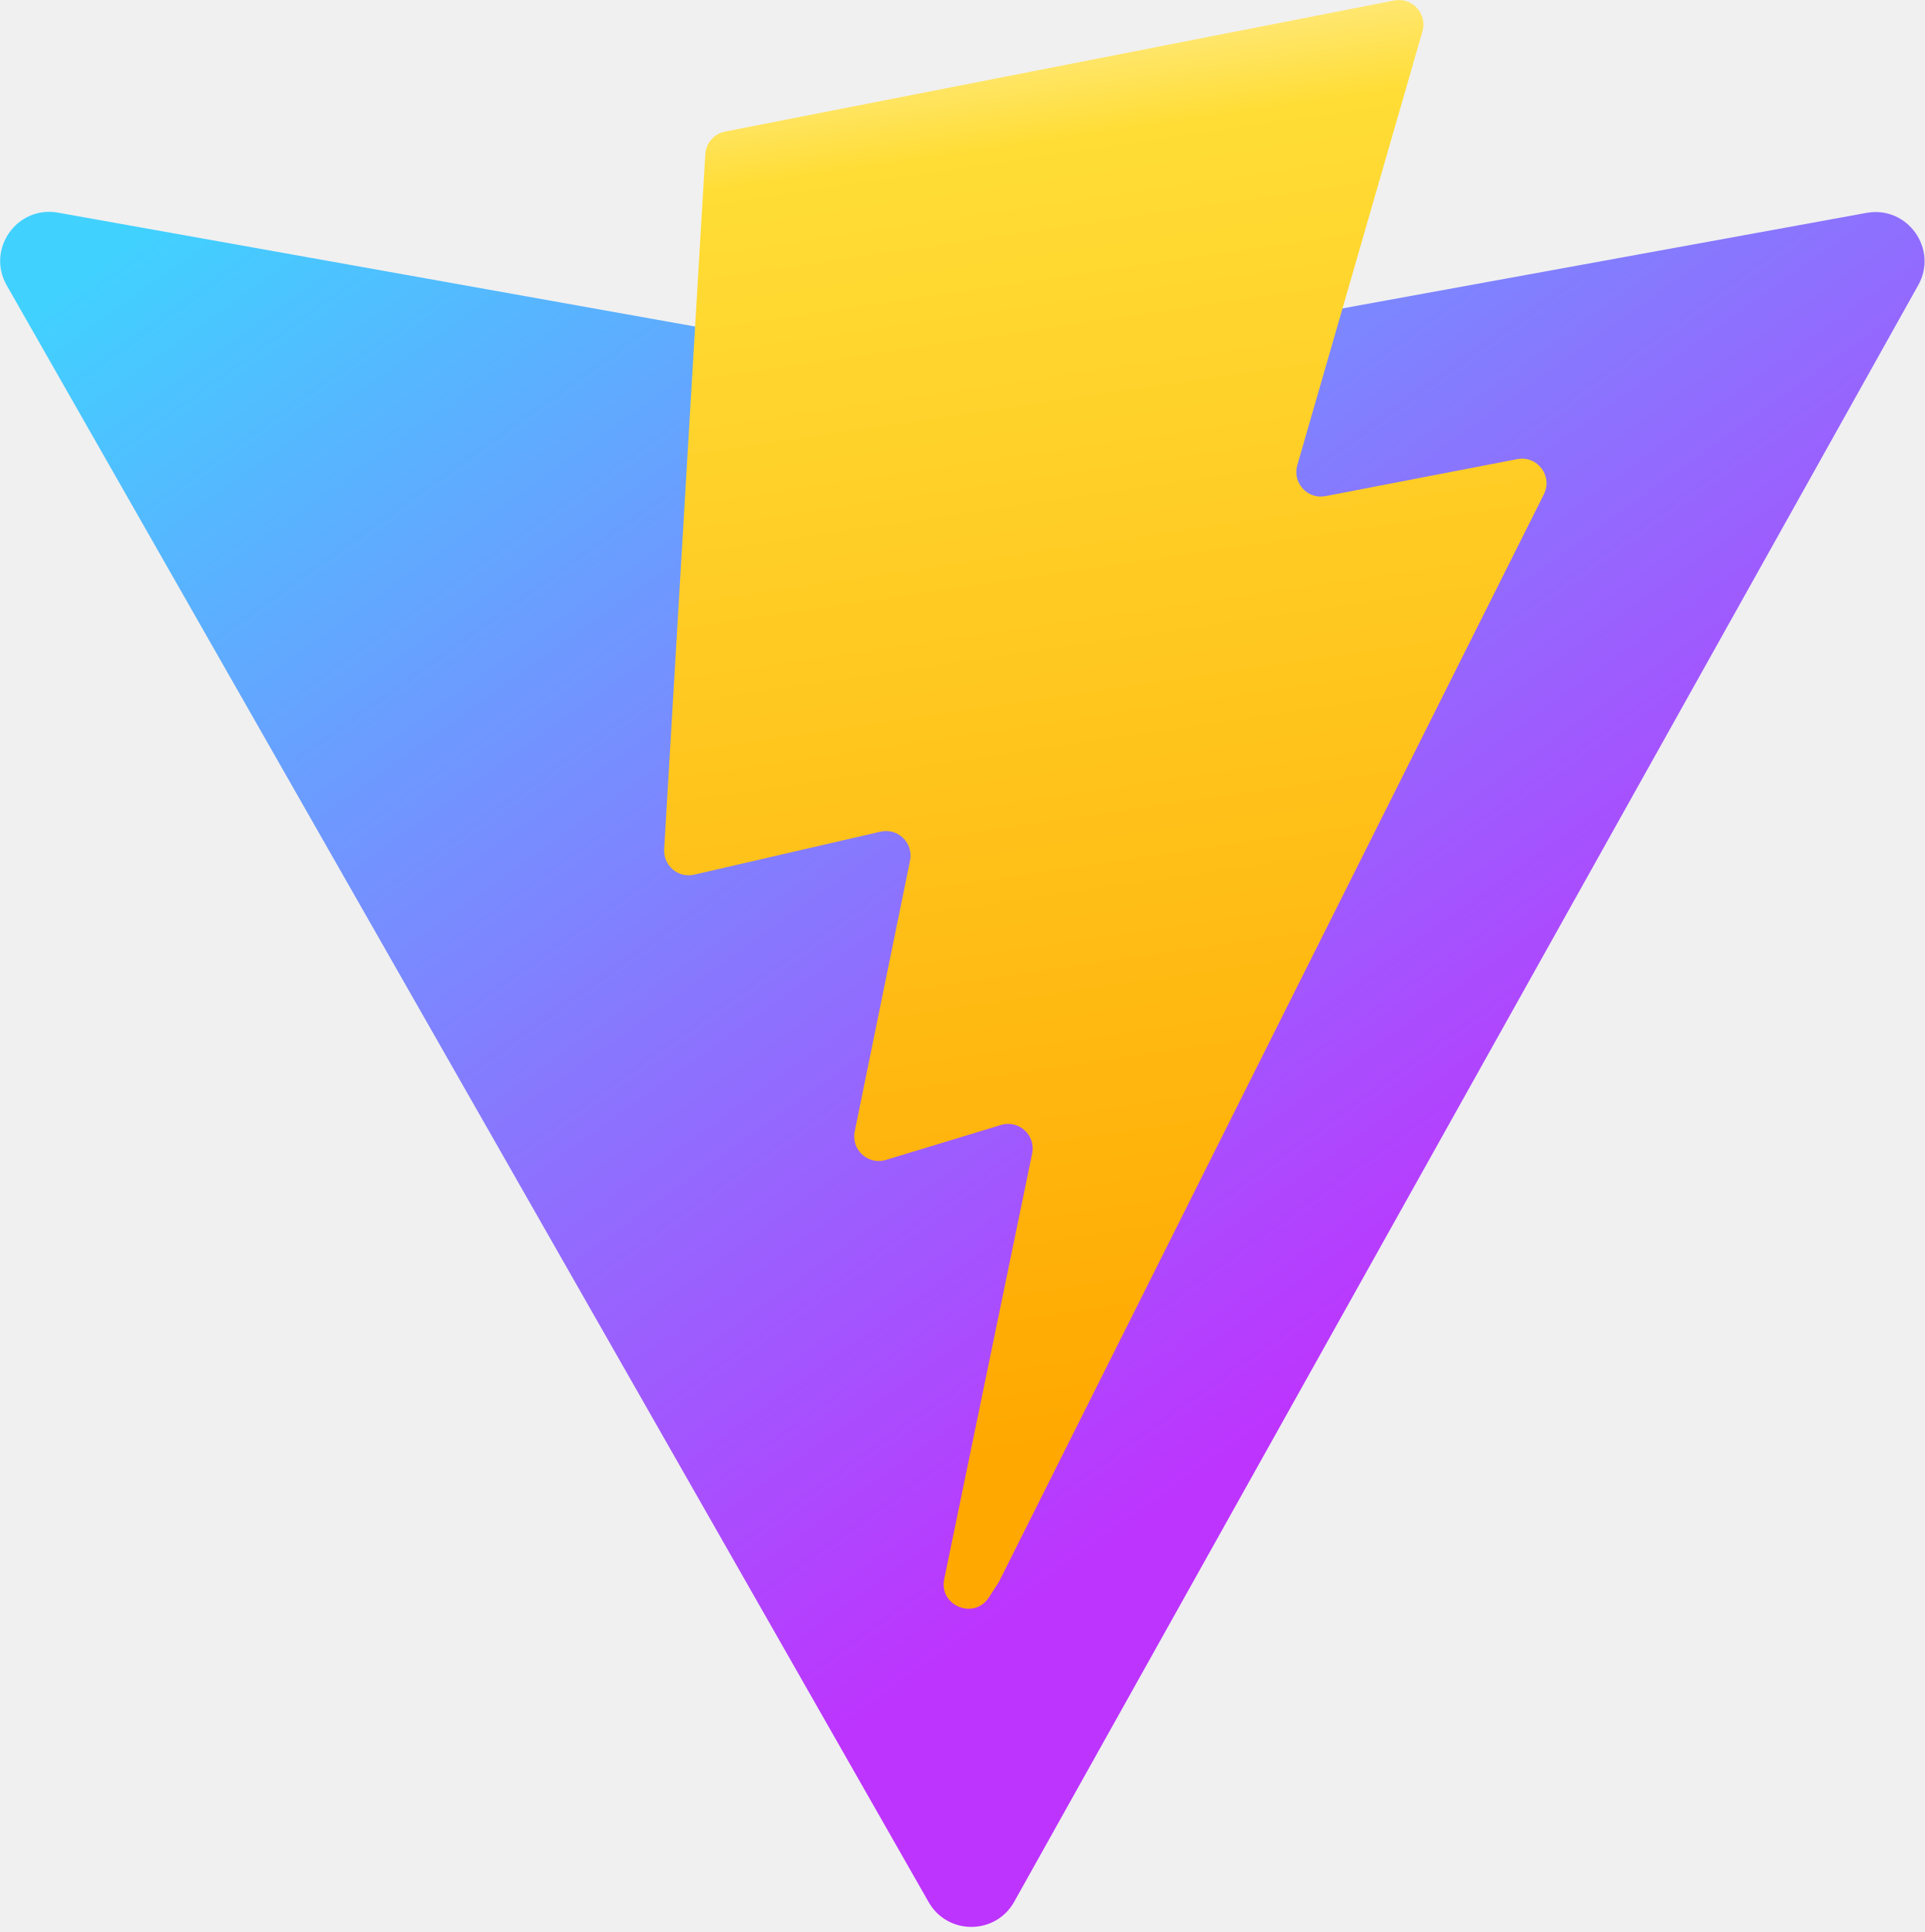
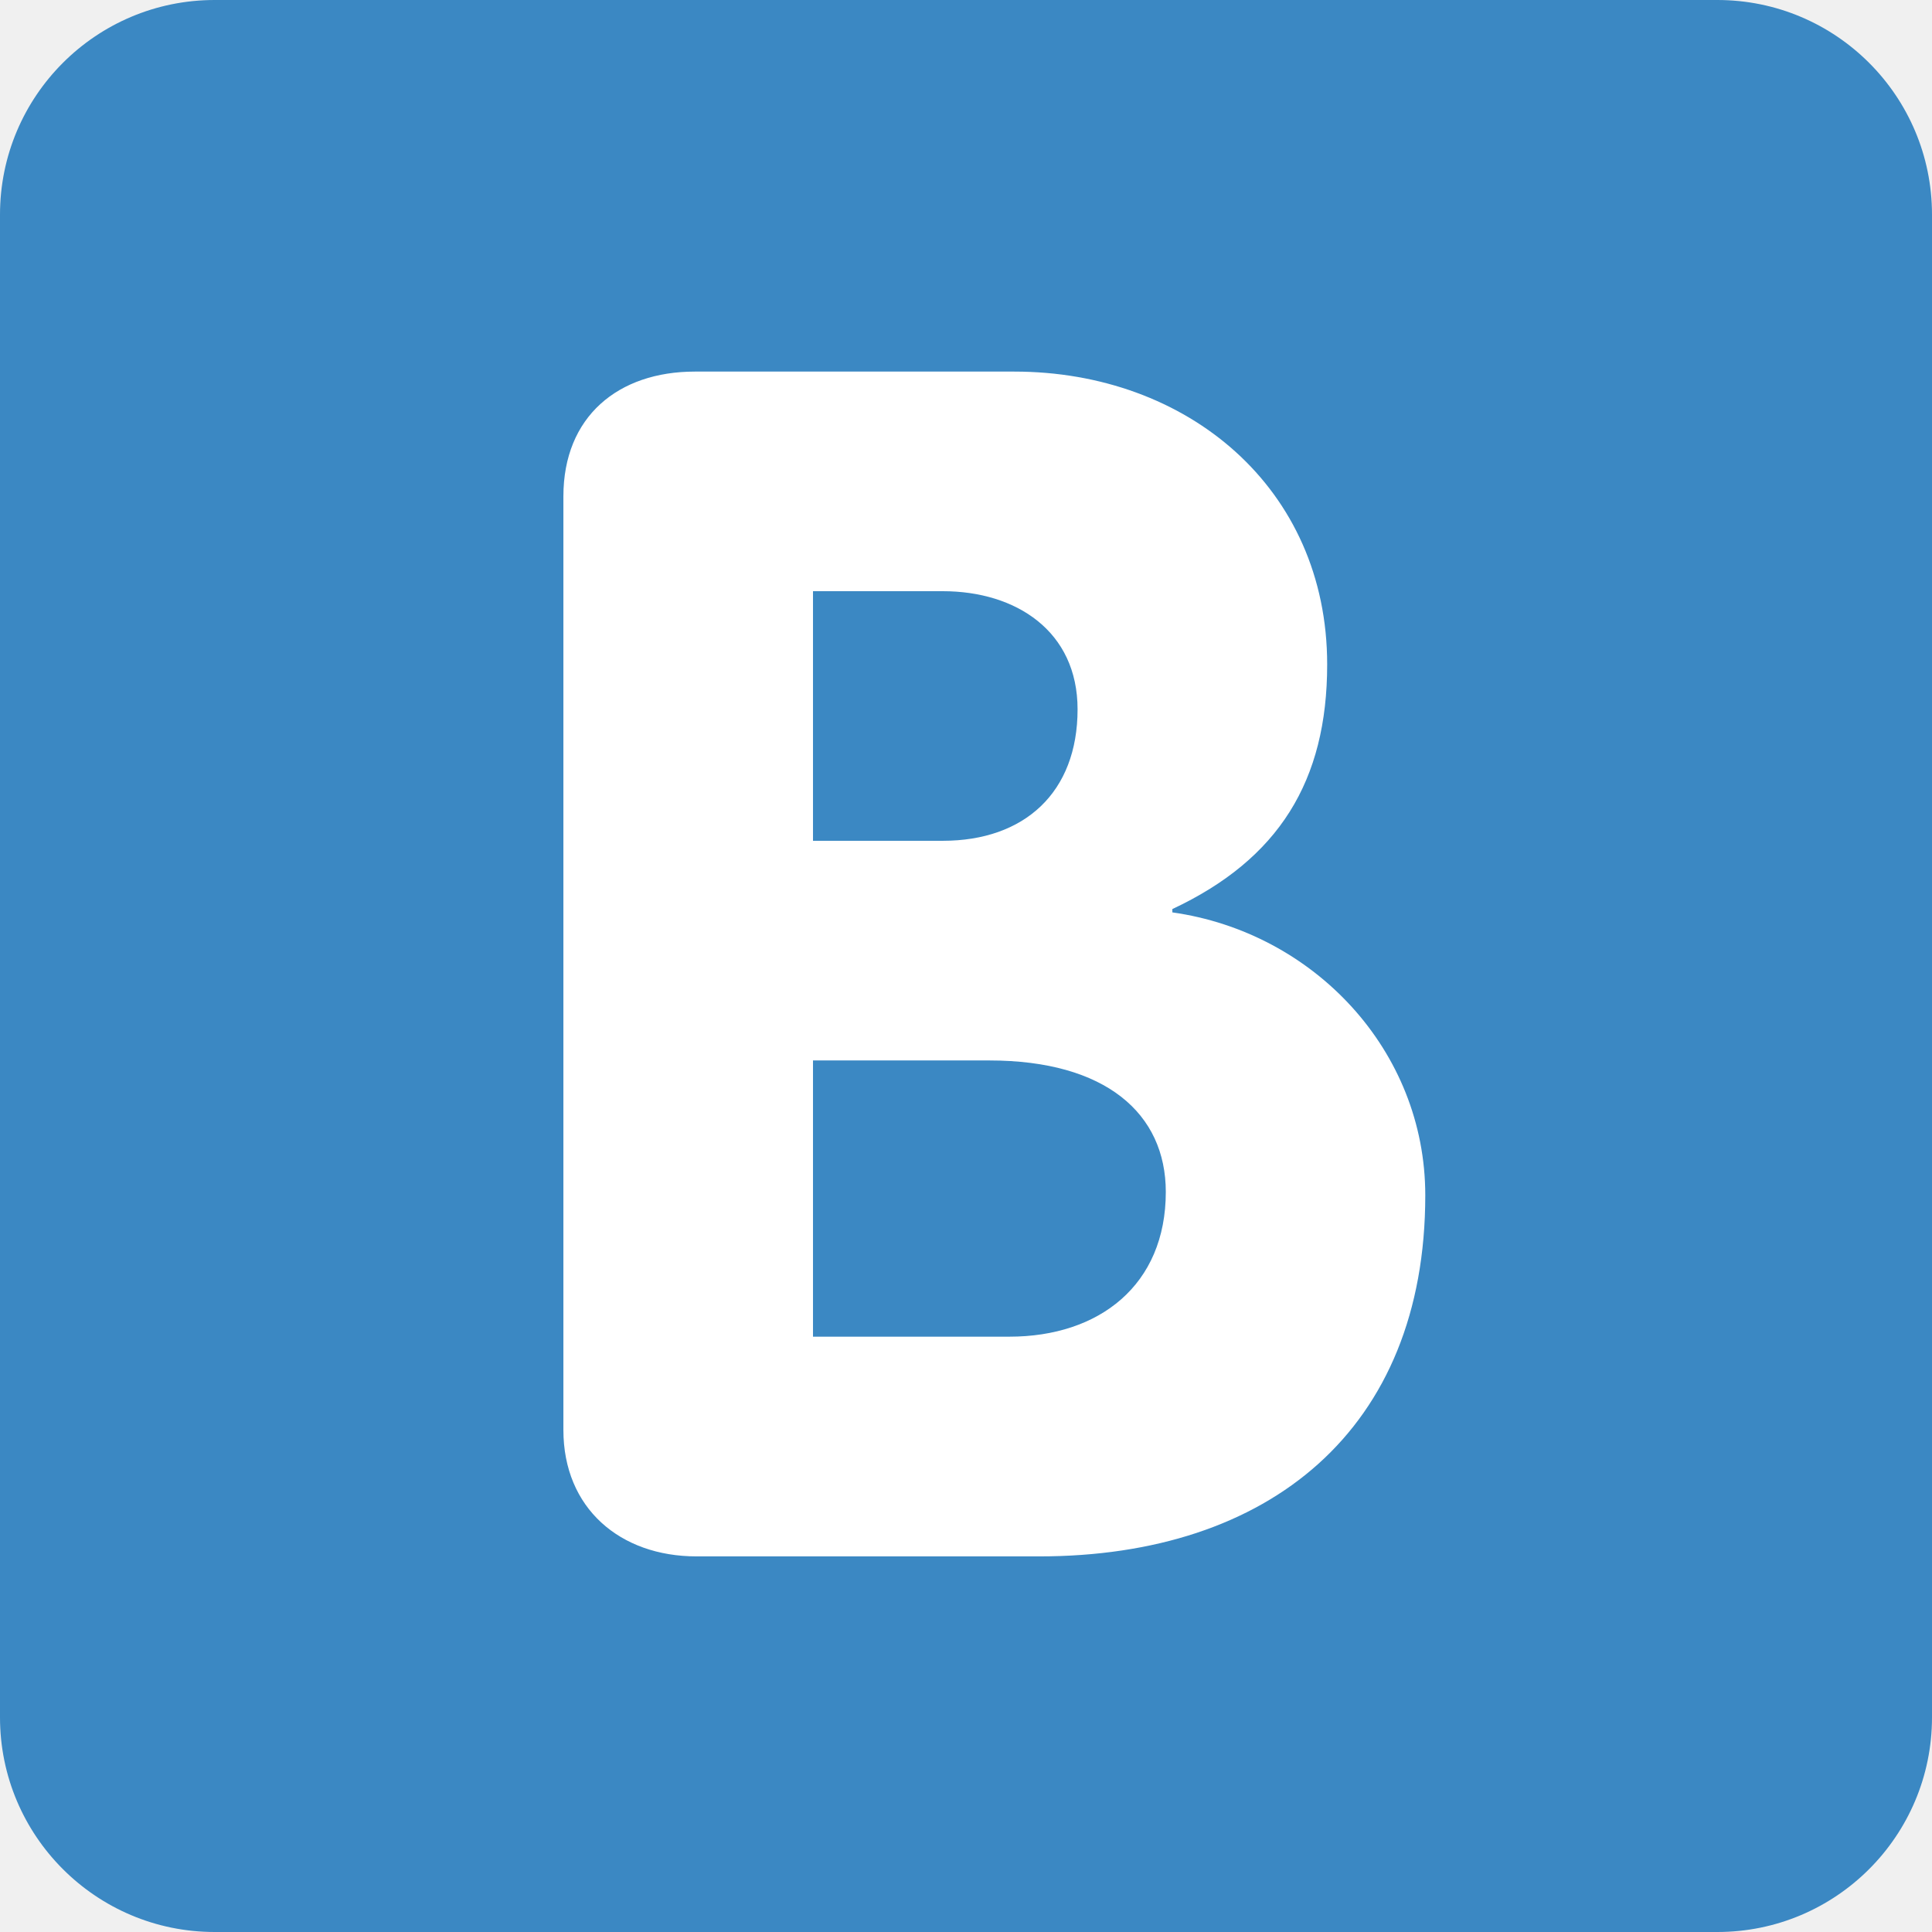
- <svg xmlns="http://www.w3.org/2000/svg" aria-hidden="true" role="img" class="iconify iconify--logos" width="31.88" height="32" preserveAspectRatio="xMidYMid meet" viewBox="0 0 256 257">
-   <defs>
-     <linearGradient id="IconifyId1813088fe1fbc01fb466" x1="-.828%" x2="57.636%" y1="7.652%" y2="78.411%">
-       <stop offset="0%" stop-color="#41D1FF" />
-       <stop offset="100%" stop-color="#BD34FE" />
-     </linearGradient>
-     <linearGradient id="IconifyId1813088fe1fbc01fb467" x1="43.376%" x2="50.316%" y1="2.242%" y2="89.03%">
-       <stop offset="0%" stop-color="#FFEA83" />
-       <stop offset="8.333%" stop-color="#FFDD35" />
-       <stop offset="100%" stop-color="#FFA800" />
-     </linearGradient>
-   </defs>
-   <path fill="url(#IconifyId1813088fe1fbc01fb466)" d="M255.153 37.938L134.897 252.976c-2.483 4.44-8.862 4.466-11.382.048L.875 37.958c-2.746-4.814 1.371-10.646 6.827-9.67l120.385 21.517a6.537 6.537 0 0 0 2.322-.004l117.867-21.483c5.438-.991 9.574 4.796 6.877 9.62Z" />
-   <path fill="url(#IconifyId1813088fe1fbc01fb467)" d="M185.432.063L96.44 17.501a3.268 3.268 0 0 0-2.634 3.014l-5.474 92.456a3.268 3.268 0 0 0 3.997 3.378l24.777-5.718c2.318-.535 4.413 1.507 3.936 3.838l-7.361 36.047c-.495 2.426 1.782 4.5 4.151 3.78l15.304-4.649c2.372-.72 4.652 1.36 4.15 3.788l-11.698 56.621c-.732 3.542 3.979 5.473 5.943 2.437l1.313-2.028l72.516-144.72c1.215-2.423-.88-5.186-3.54-4.672l-25.505 4.922c-2.396.462-4.435-1.77-3.759-4.114l16.646-57.705c.677-2.35-1.37-4.583-3.769-4.113Z" />
+ <svg xmlns="http://www.w3.org/2000/svg" width="800px" height="800px" viewBox="0 0 36 36" aria-hidden="true" role="img" class="iconify iconify--twemoji" preserveAspectRatio="xMidYMid meet">
+   <path fill="#3B88C3" d="M36 32a4 4 0 0 1-4 4H4a4 4 0 0 1-4-4V4a4 4 0 0 1 4-4h28a4 4 0 0 1 4 4v28z" />
+   <path fill="#FFF" d="M10.498 9.249c0-1.488 1.023-2.325 2.449-2.325H18.9c3.224 0 5.83 2.17 5.83 5.457c0 2.17-.9 3.628-2.885 4.558v.062c2.637.372 4.713 2.573 4.713 5.271c0 4.372-2.914 6.729-7.193 6.729h-6.386c-1.427 0-2.481-.899-2.481-2.356V9.249zm4.651 6.418h2.419c1.519 0 2.511-.899 2.511-2.45c0-1.457-1.147-2.201-2.511-2.201h-2.419v4.651zm0 9.24h3.659c1.674 0 2.915-.961 2.915-2.697c0-1.458-1.117-2.45-3.287-2.45h-3.287v5.147z" />
</svg>
